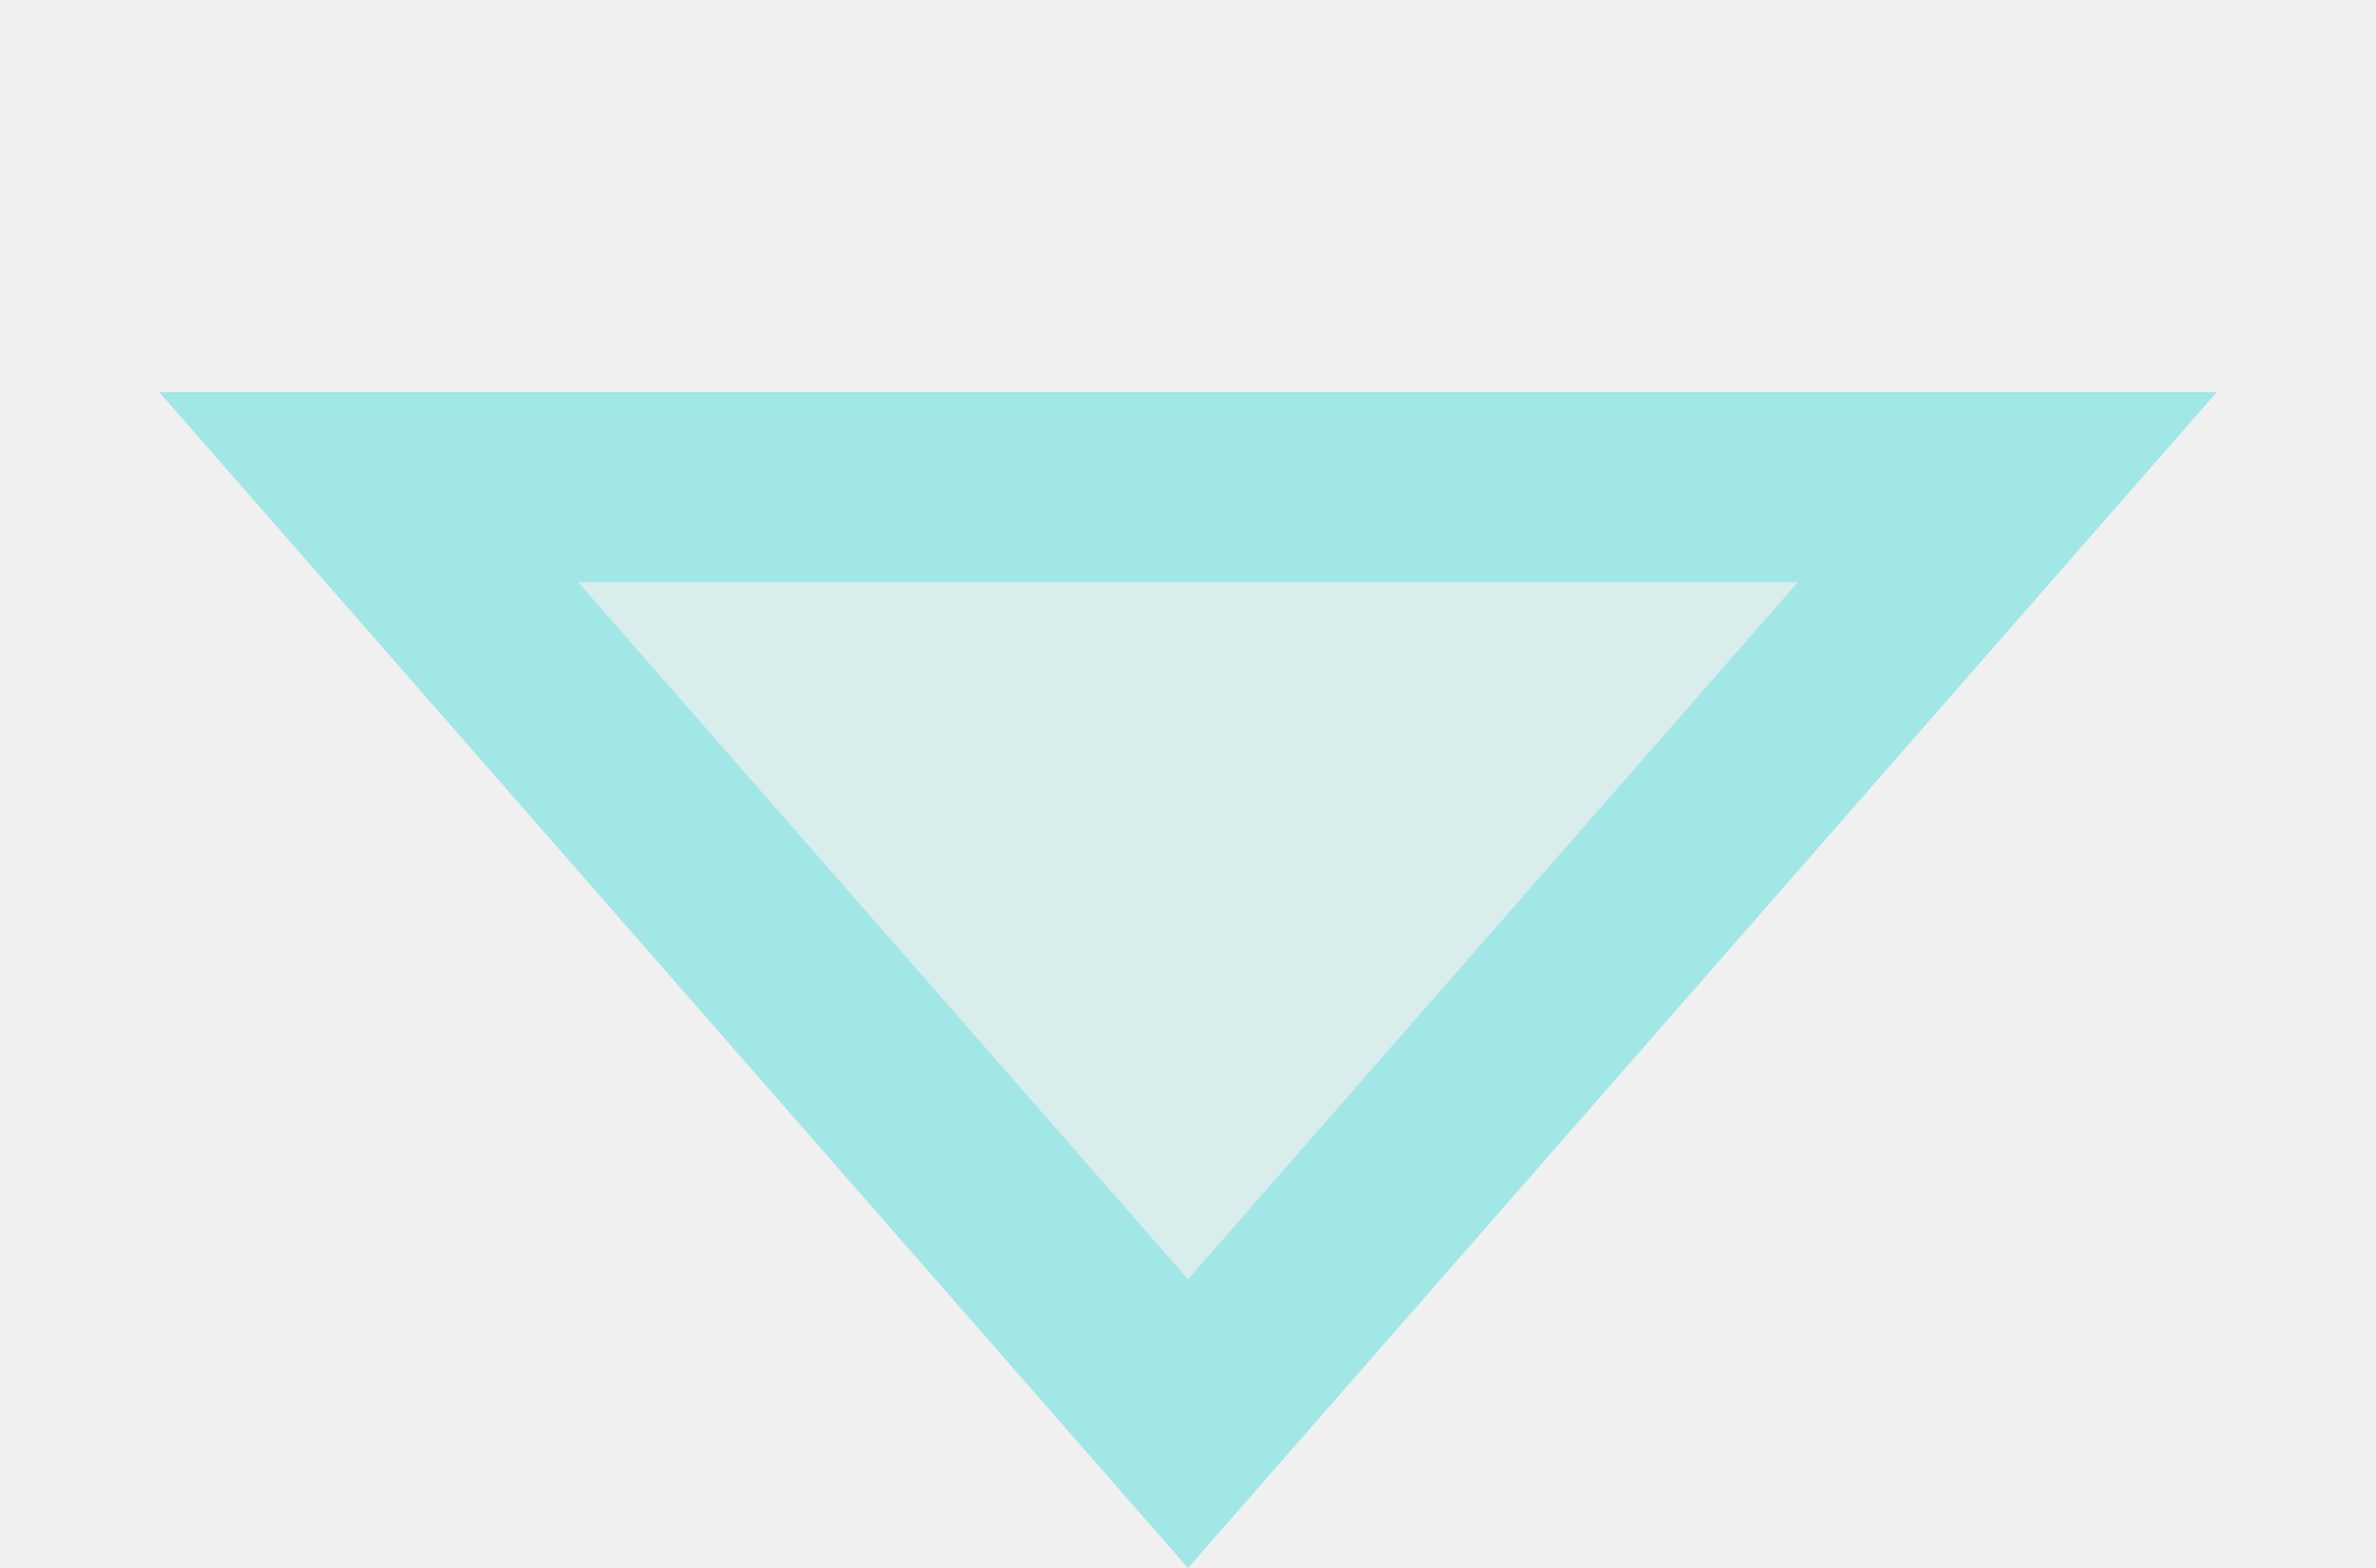
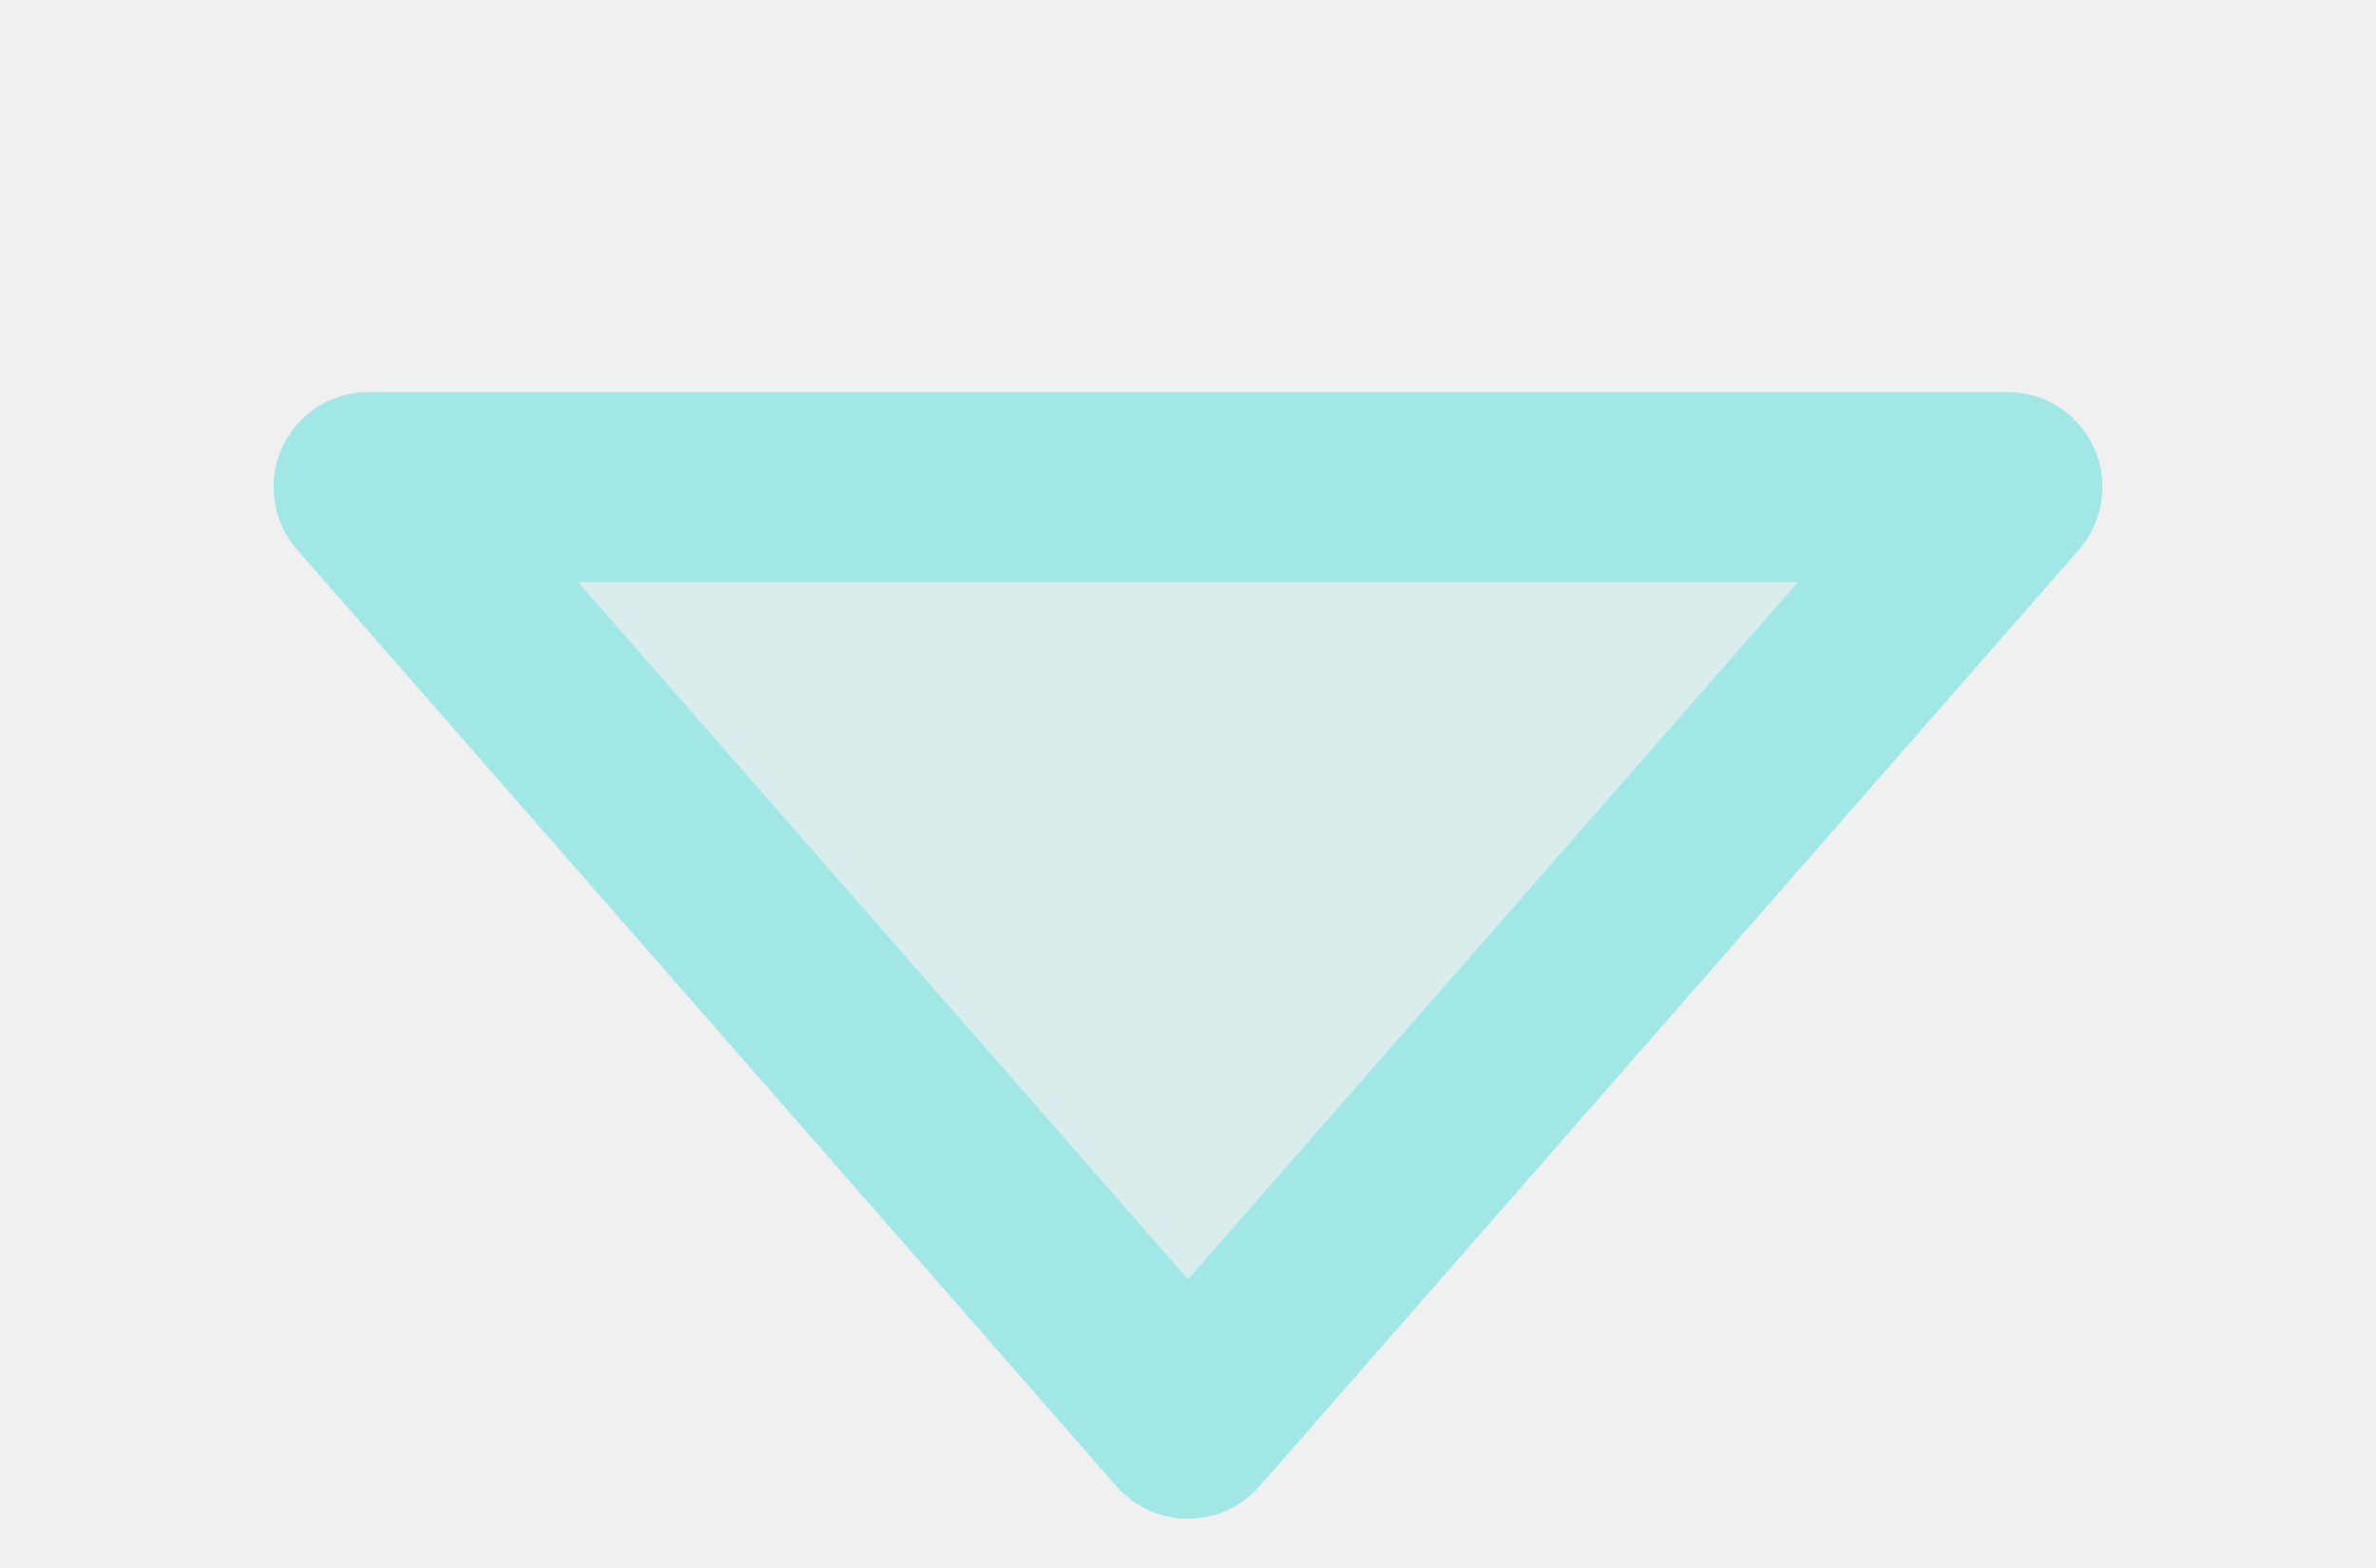
<svg xmlns="http://www.w3.org/2000/svg" width="100" height="66" viewBox="0 0 100 66" fill="none">
  <g clip-path="url(#clip0_130_4)">
-     <path d="M84.487 20.5H15.513L50 59.925L84.487 20.5Z" fill="#A0E7E5" fill-opacity="0.3" stroke="#A0E7E5" stroke-width="8" />
+     <path d="M84.487 20.5H15.513L50 59.925L84.487 20.5Z" fill="#A0E7E5" fill-opacity="0.3" stroke="#A0E7E5" stroke-width="8" stroke-linejoin="round" />
  </g>
  <defs>
    <clipPath id="clip0_130_4">
      <rect width="100" height="66" fill="white" />
    </clipPath>
  </defs>
</svg>
